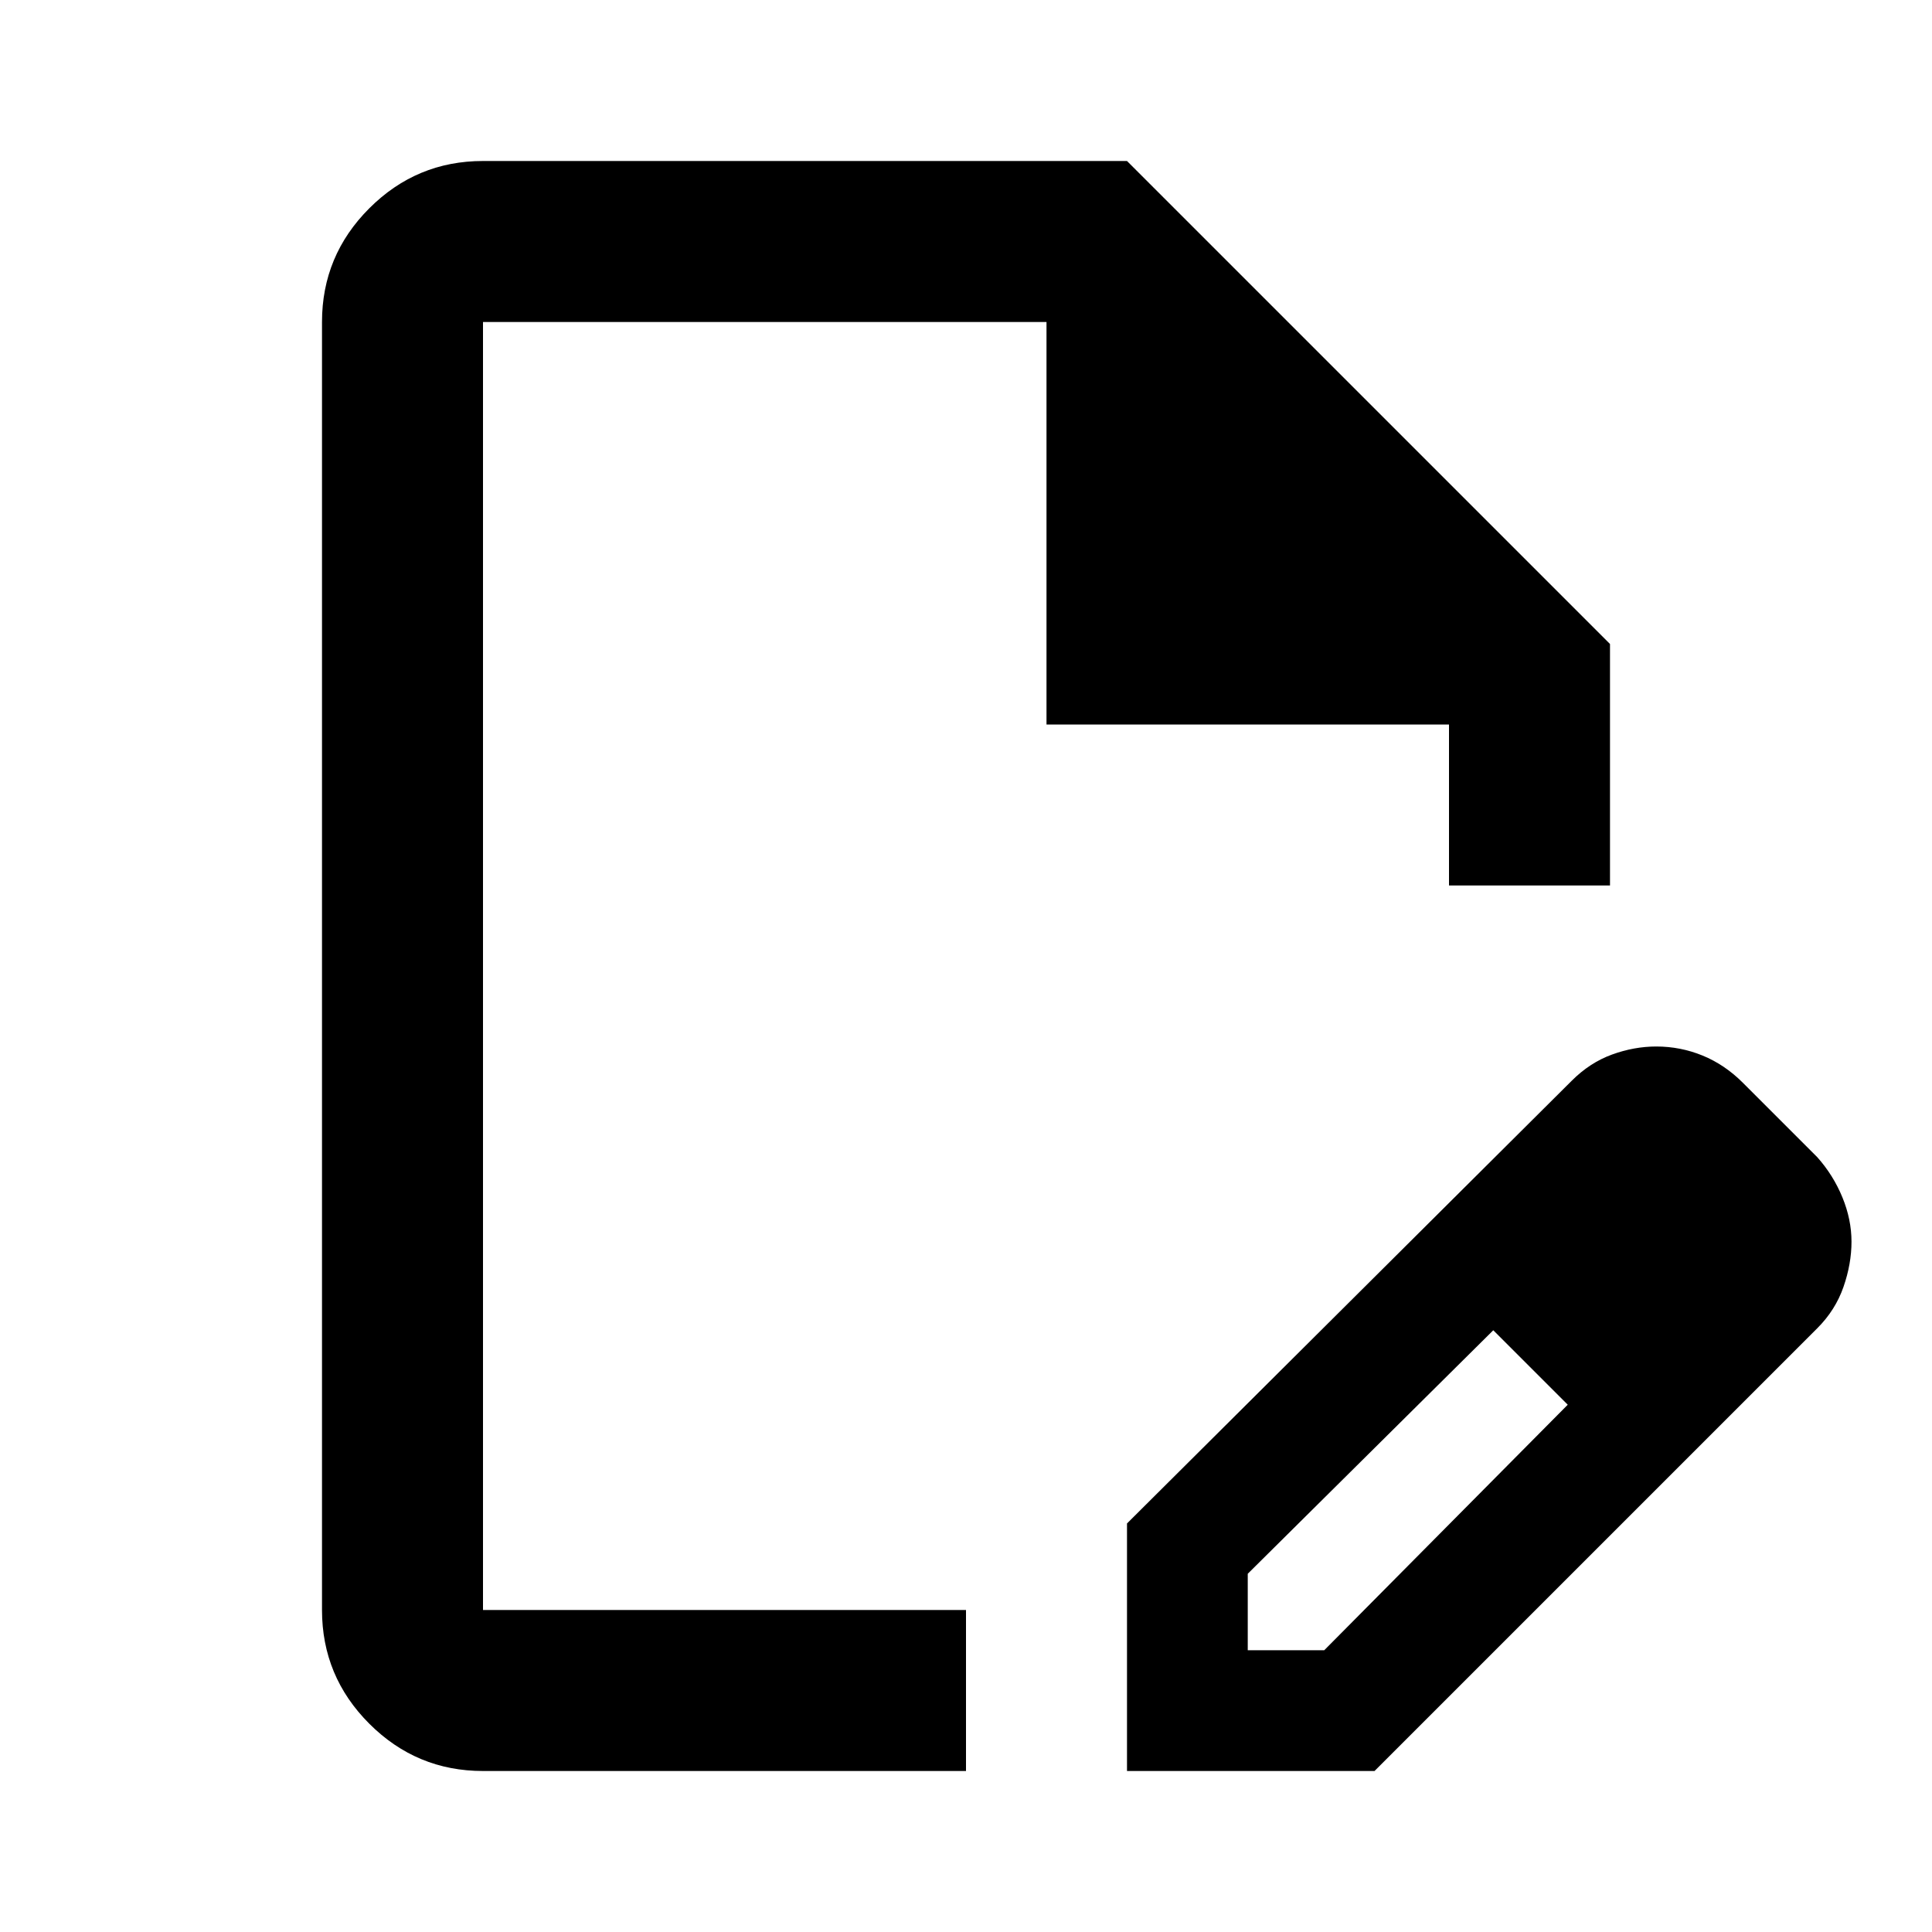
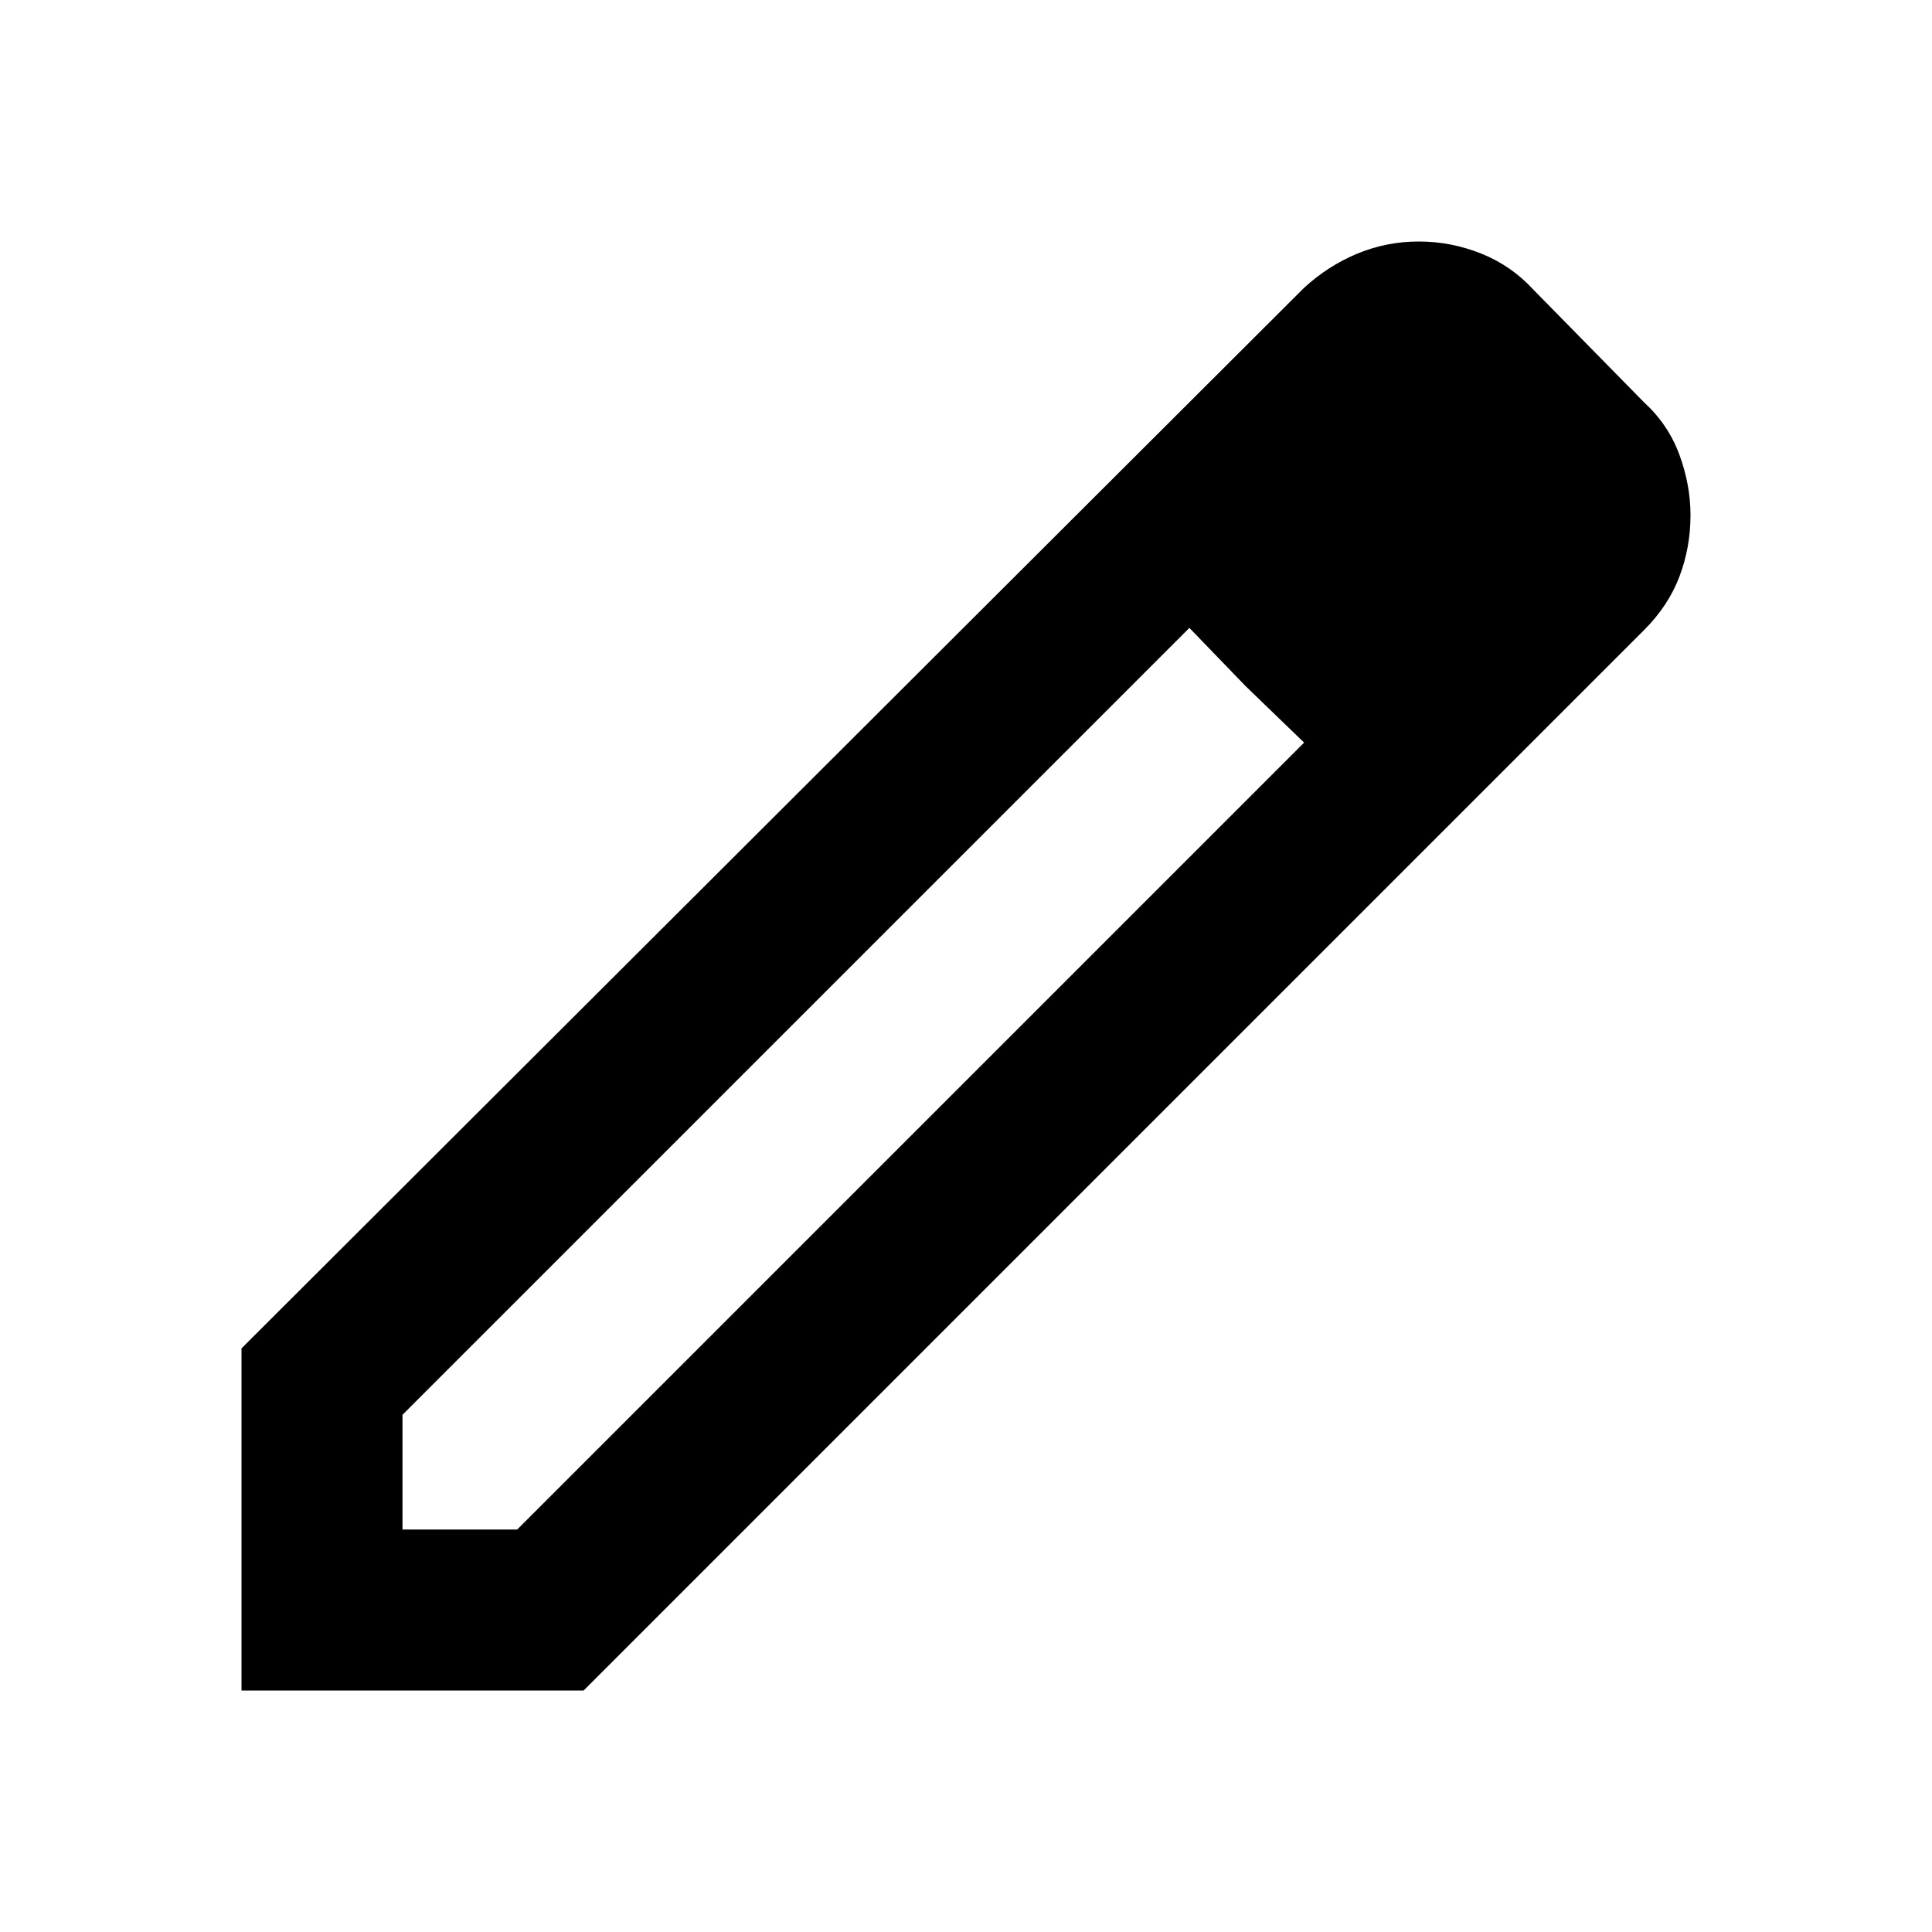
<svg xmlns="http://www.w3.org/2000/svg" height="24px" viewBox="0 -960 960 960" width="24px" fill="#000000">
-   <path d="M560-80v-123l221-220q9-9 20-13t22-4q12 0 23 4.5t20 13.5l37 37q8 9 12.5 20t4.5 22q0 11-4 22.5T903-300L683-80H560Zm300-263-37-37 37 37ZM620-140h38l121-122-18-19-19-18-122 121v38ZM240-80q-33 0-56.5-23.5T160-160v-640q0-33 23.5-56.5T240-880h320l240 240v120h-80v-80H520v-200H240v640h240v80H240Zm280-400Zm241 199-19-18 37 37-18-19Z" />
+   <path d="M200-200h57l391-391-57-57-391 391v57Zm-80 80v-170l528-527q12-11 26.5-17t30.5-6q16 0 31 6t26 18l55 56q12 11 17.5 26t5.5 30q0 16-5.5 30.5T817-647L290-120H120Zm640-584-56-56 56 56Zm-141 85-28-29 57 57-29-28Z" />
</svg>
